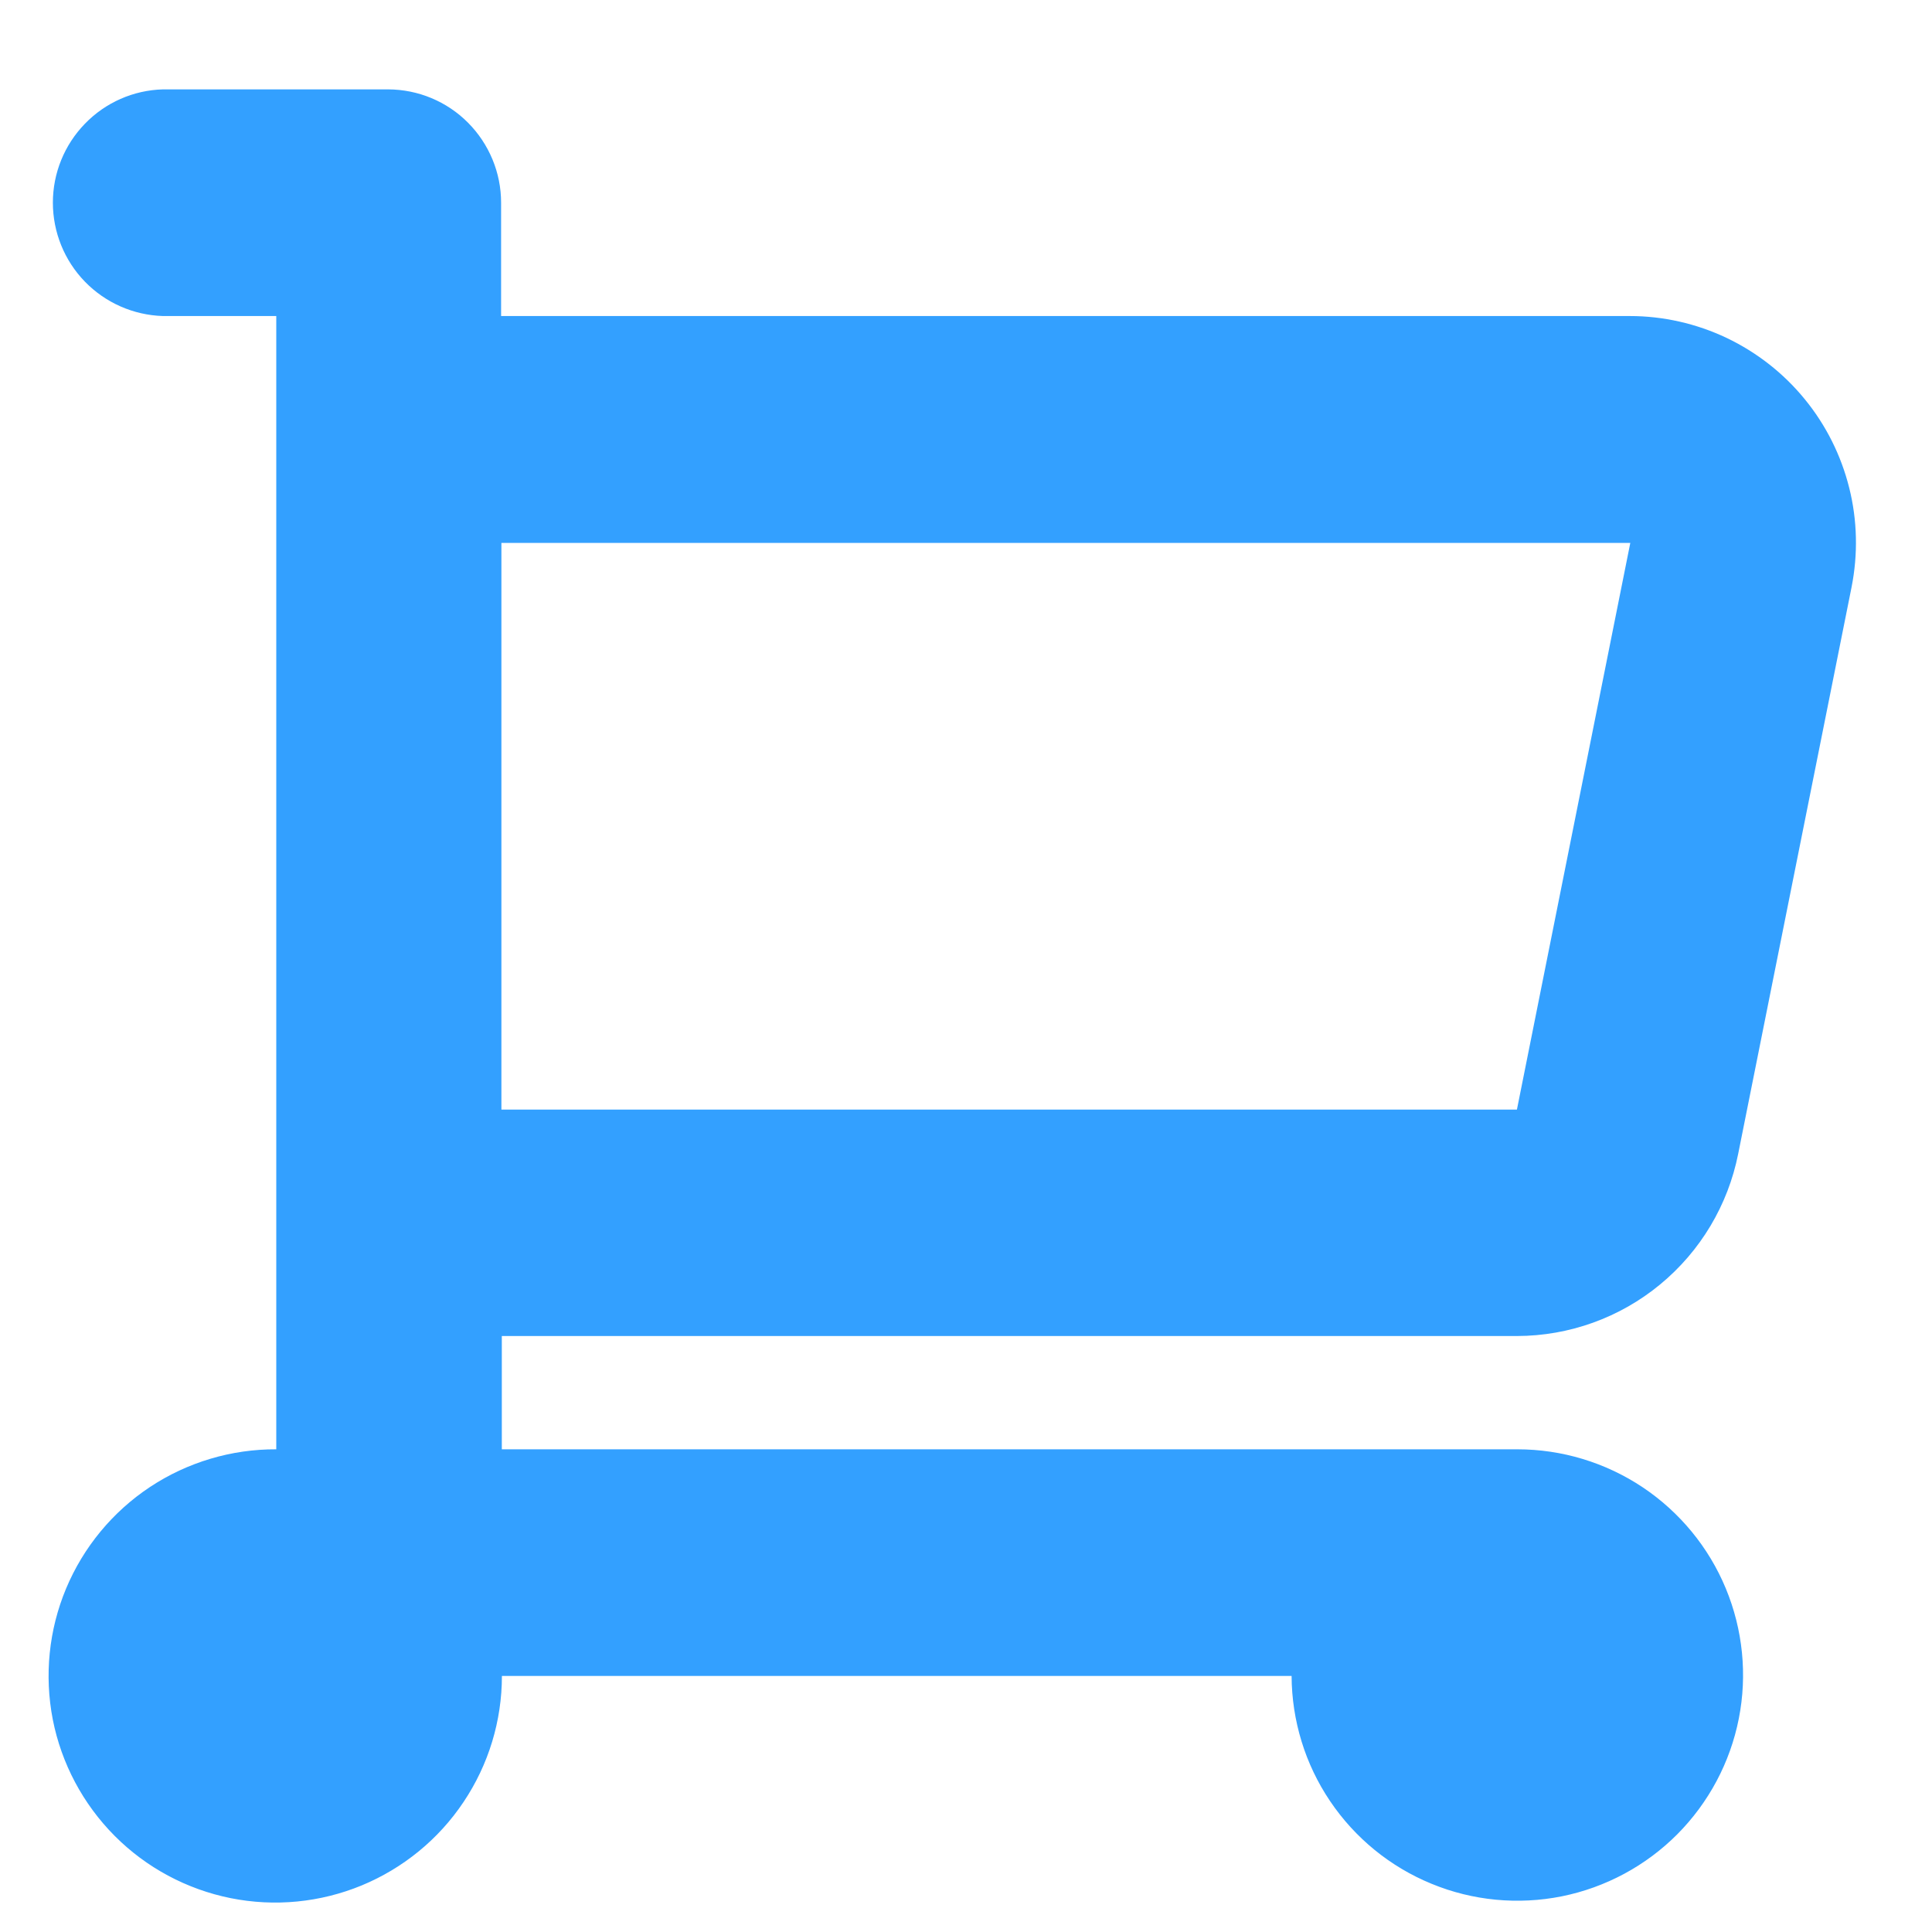
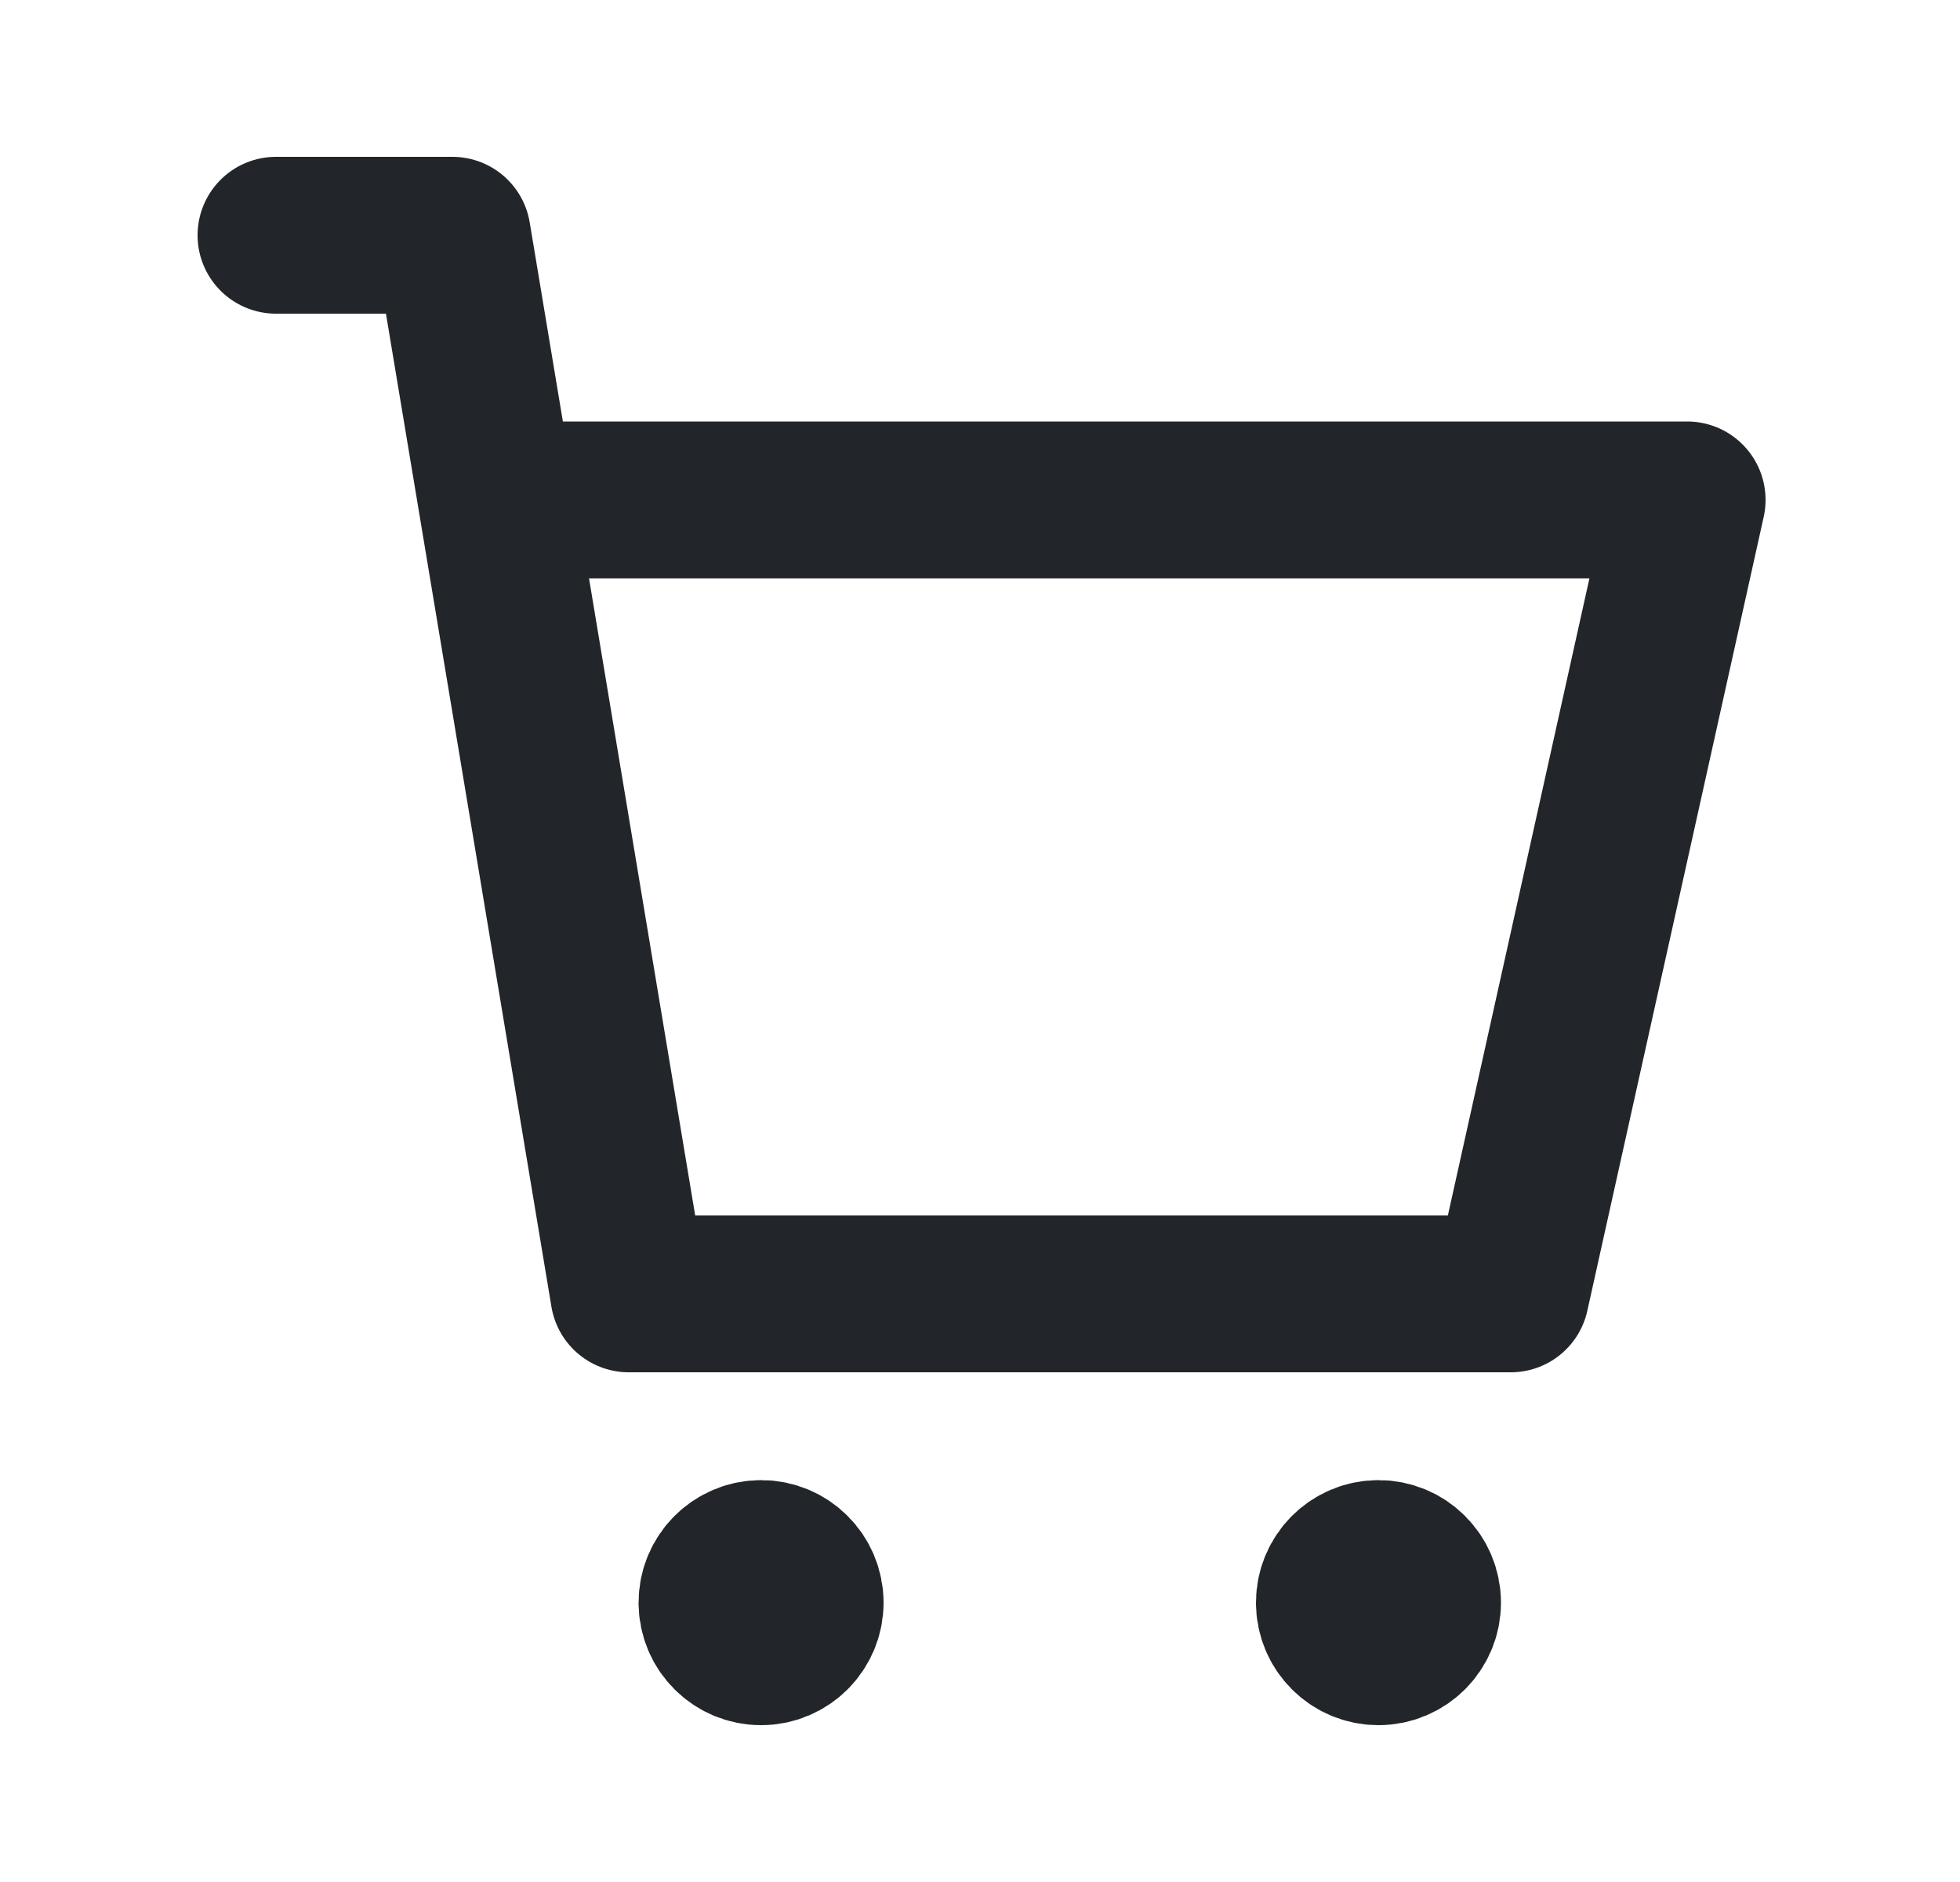
- <svg xmlns="http://www.w3.org/2000/svg" width="19" height="19" viewBox="0 0 19 19" fill="none">
-   <path fill-rule="evenodd" clip-rule="evenodd" d="M14.918 13.139C15.432 13.138 15.93 12.959 16.326 12.632C16.723 12.305 16.994 11.851 17.094 11.347L18.209 5.774C18.273 5.451 18.266 5.117 18.186 4.798C18.106 4.478 17.957 4.18 17.748 3.925C17.54 3.67 17.277 3.465 16.98 3.323C16.682 3.182 16.357 3.108 16.028 3.108H4.928V1.993C4.928 1.698 4.81 1.415 4.602 1.206C4.394 0.997 4.112 0.88 3.817 0.879H1.602C1.312 0.887 1.037 1.008 0.835 1.217C0.633 1.425 0.52 1.703 0.52 1.993C0.52 2.283 0.633 2.562 0.835 2.77C1.037 2.978 1.312 3.099 1.602 3.108H2.717V14.253C2.276 14.251 1.844 14.38 1.476 14.623C1.108 14.867 0.821 15.214 0.65 15.622C0.48 16.029 0.435 16.477 0.519 16.91C0.604 17.343 0.816 17.741 1.127 18.054C1.438 18.367 1.836 18.58 2.268 18.667C2.701 18.754 3.15 18.71 3.557 18.542C3.965 18.373 4.314 18.088 4.559 17.721C4.805 17.354 4.936 16.923 4.936 16.482H12.702C12.704 16.92 12.835 17.349 13.08 17.712C13.325 18.076 13.673 18.36 14.079 18.526C14.484 18.693 14.93 18.735 15.36 18.649C15.79 18.562 16.185 18.35 16.495 18.039C16.804 17.728 17.015 17.333 17.1 16.902C17.185 16.472 17.14 16.026 16.972 15.621C16.804 15.216 16.519 14.87 16.154 14.626C15.789 14.383 15.361 14.253 14.922 14.253H4.935V13.139H14.918ZM16.033 5.339L14.918 10.912H4.931V5.339H16.031H16.033Z" fill="#33A0FF" />
+ <svg xmlns="http://www.w3.org/2000/svg" width="25" height="24" viewBox="0 0 25 24" fill="none">
+   <path d="M9.708 21C10.018 21 10.27 20.748 10.27 20.438C10.27 20.127 10.018 19.875 9.708 19.875C9.397 19.875 9.145 20.127 9.145 20.438C9.145 20.748 9.397 21 9.708 21Z" fill="#22262A" stroke="#22262A" stroke-width="2" stroke-miterlimit="10" stroke-linecap="round" stroke-linejoin="round" />
+   <path d="M17.582 21C17.893 21 18.145 20.748 18.145 20.438C18.145 20.127 17.893 19.875 17.582 19.875C17.272 19.875 17.02 20.127 17.02 20.438C17.02 20.748 17.272 21 17.582 21Z" fill="#22262A" stroke="#22262A" stroke-width="2" stroke-miterlimit="10" stroke-linecap="round" stroke-linejoin="round" />
+   <path d="M3.52 3H5.77L8.02 16.5H19.27L21.52 6.375H6.895" stroke="#22262A" stroke-width="2" stroke-linecap="round" stroke-linejoin="round" />
</svg>
